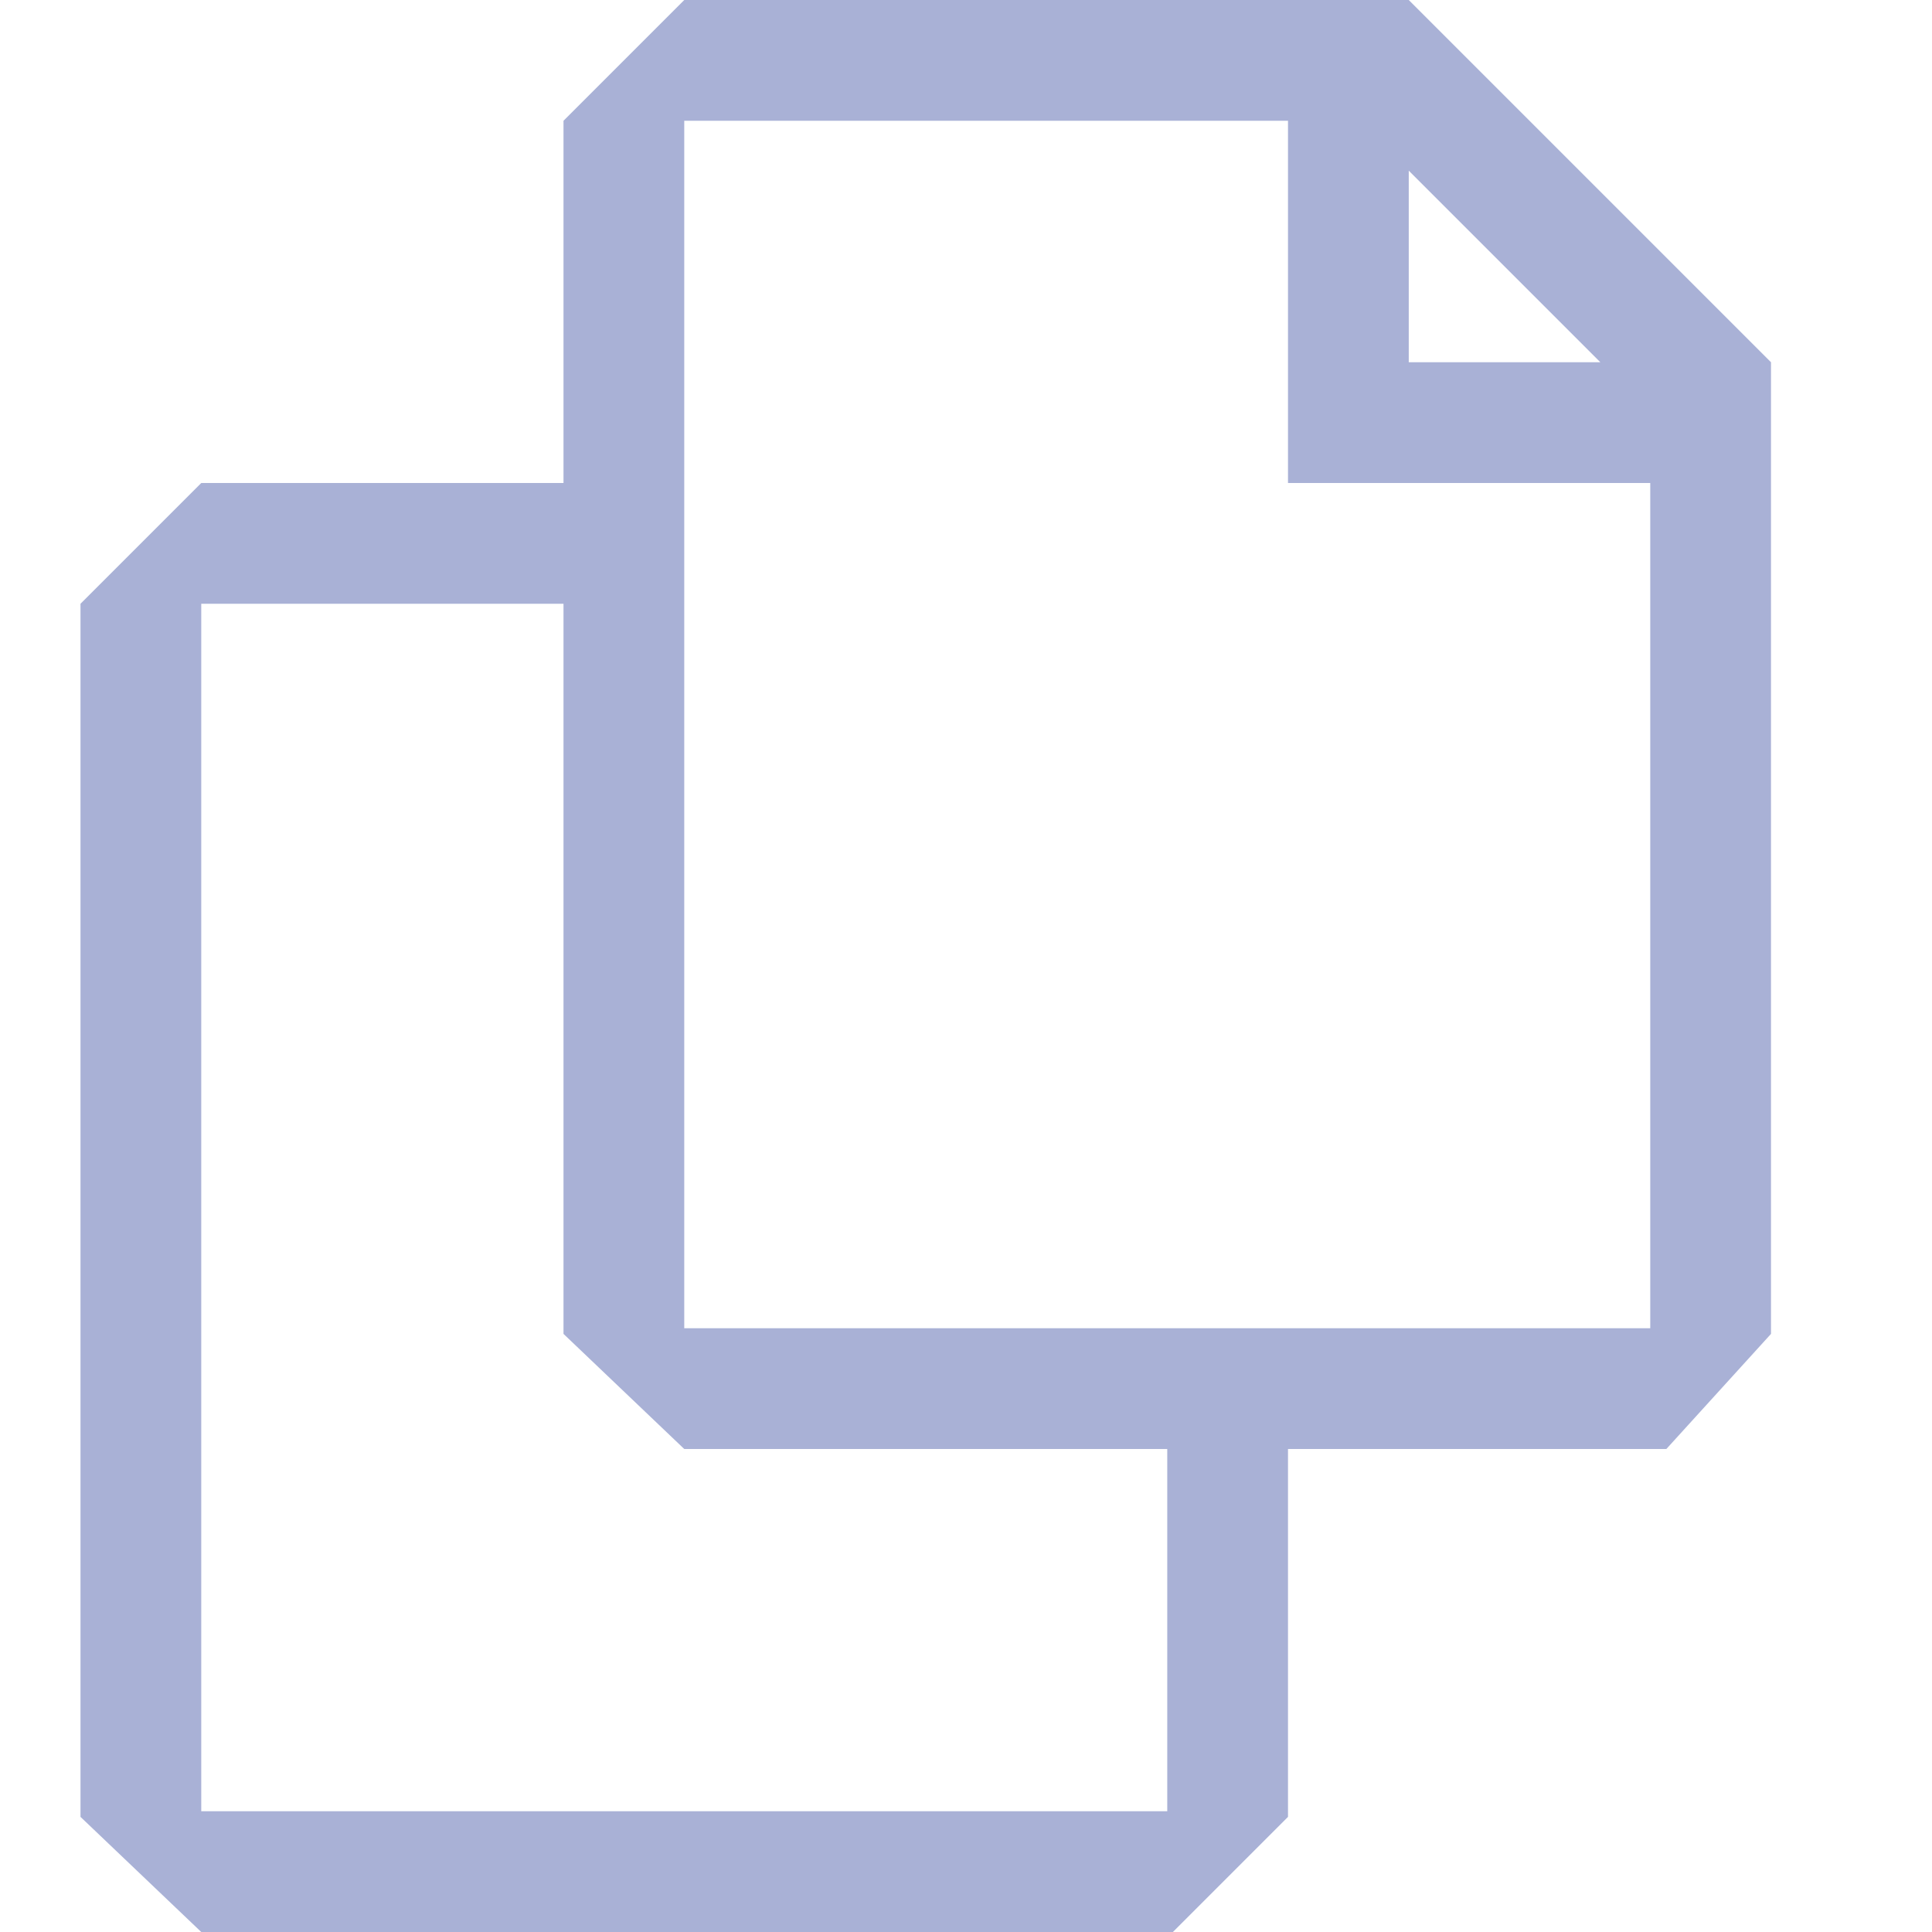
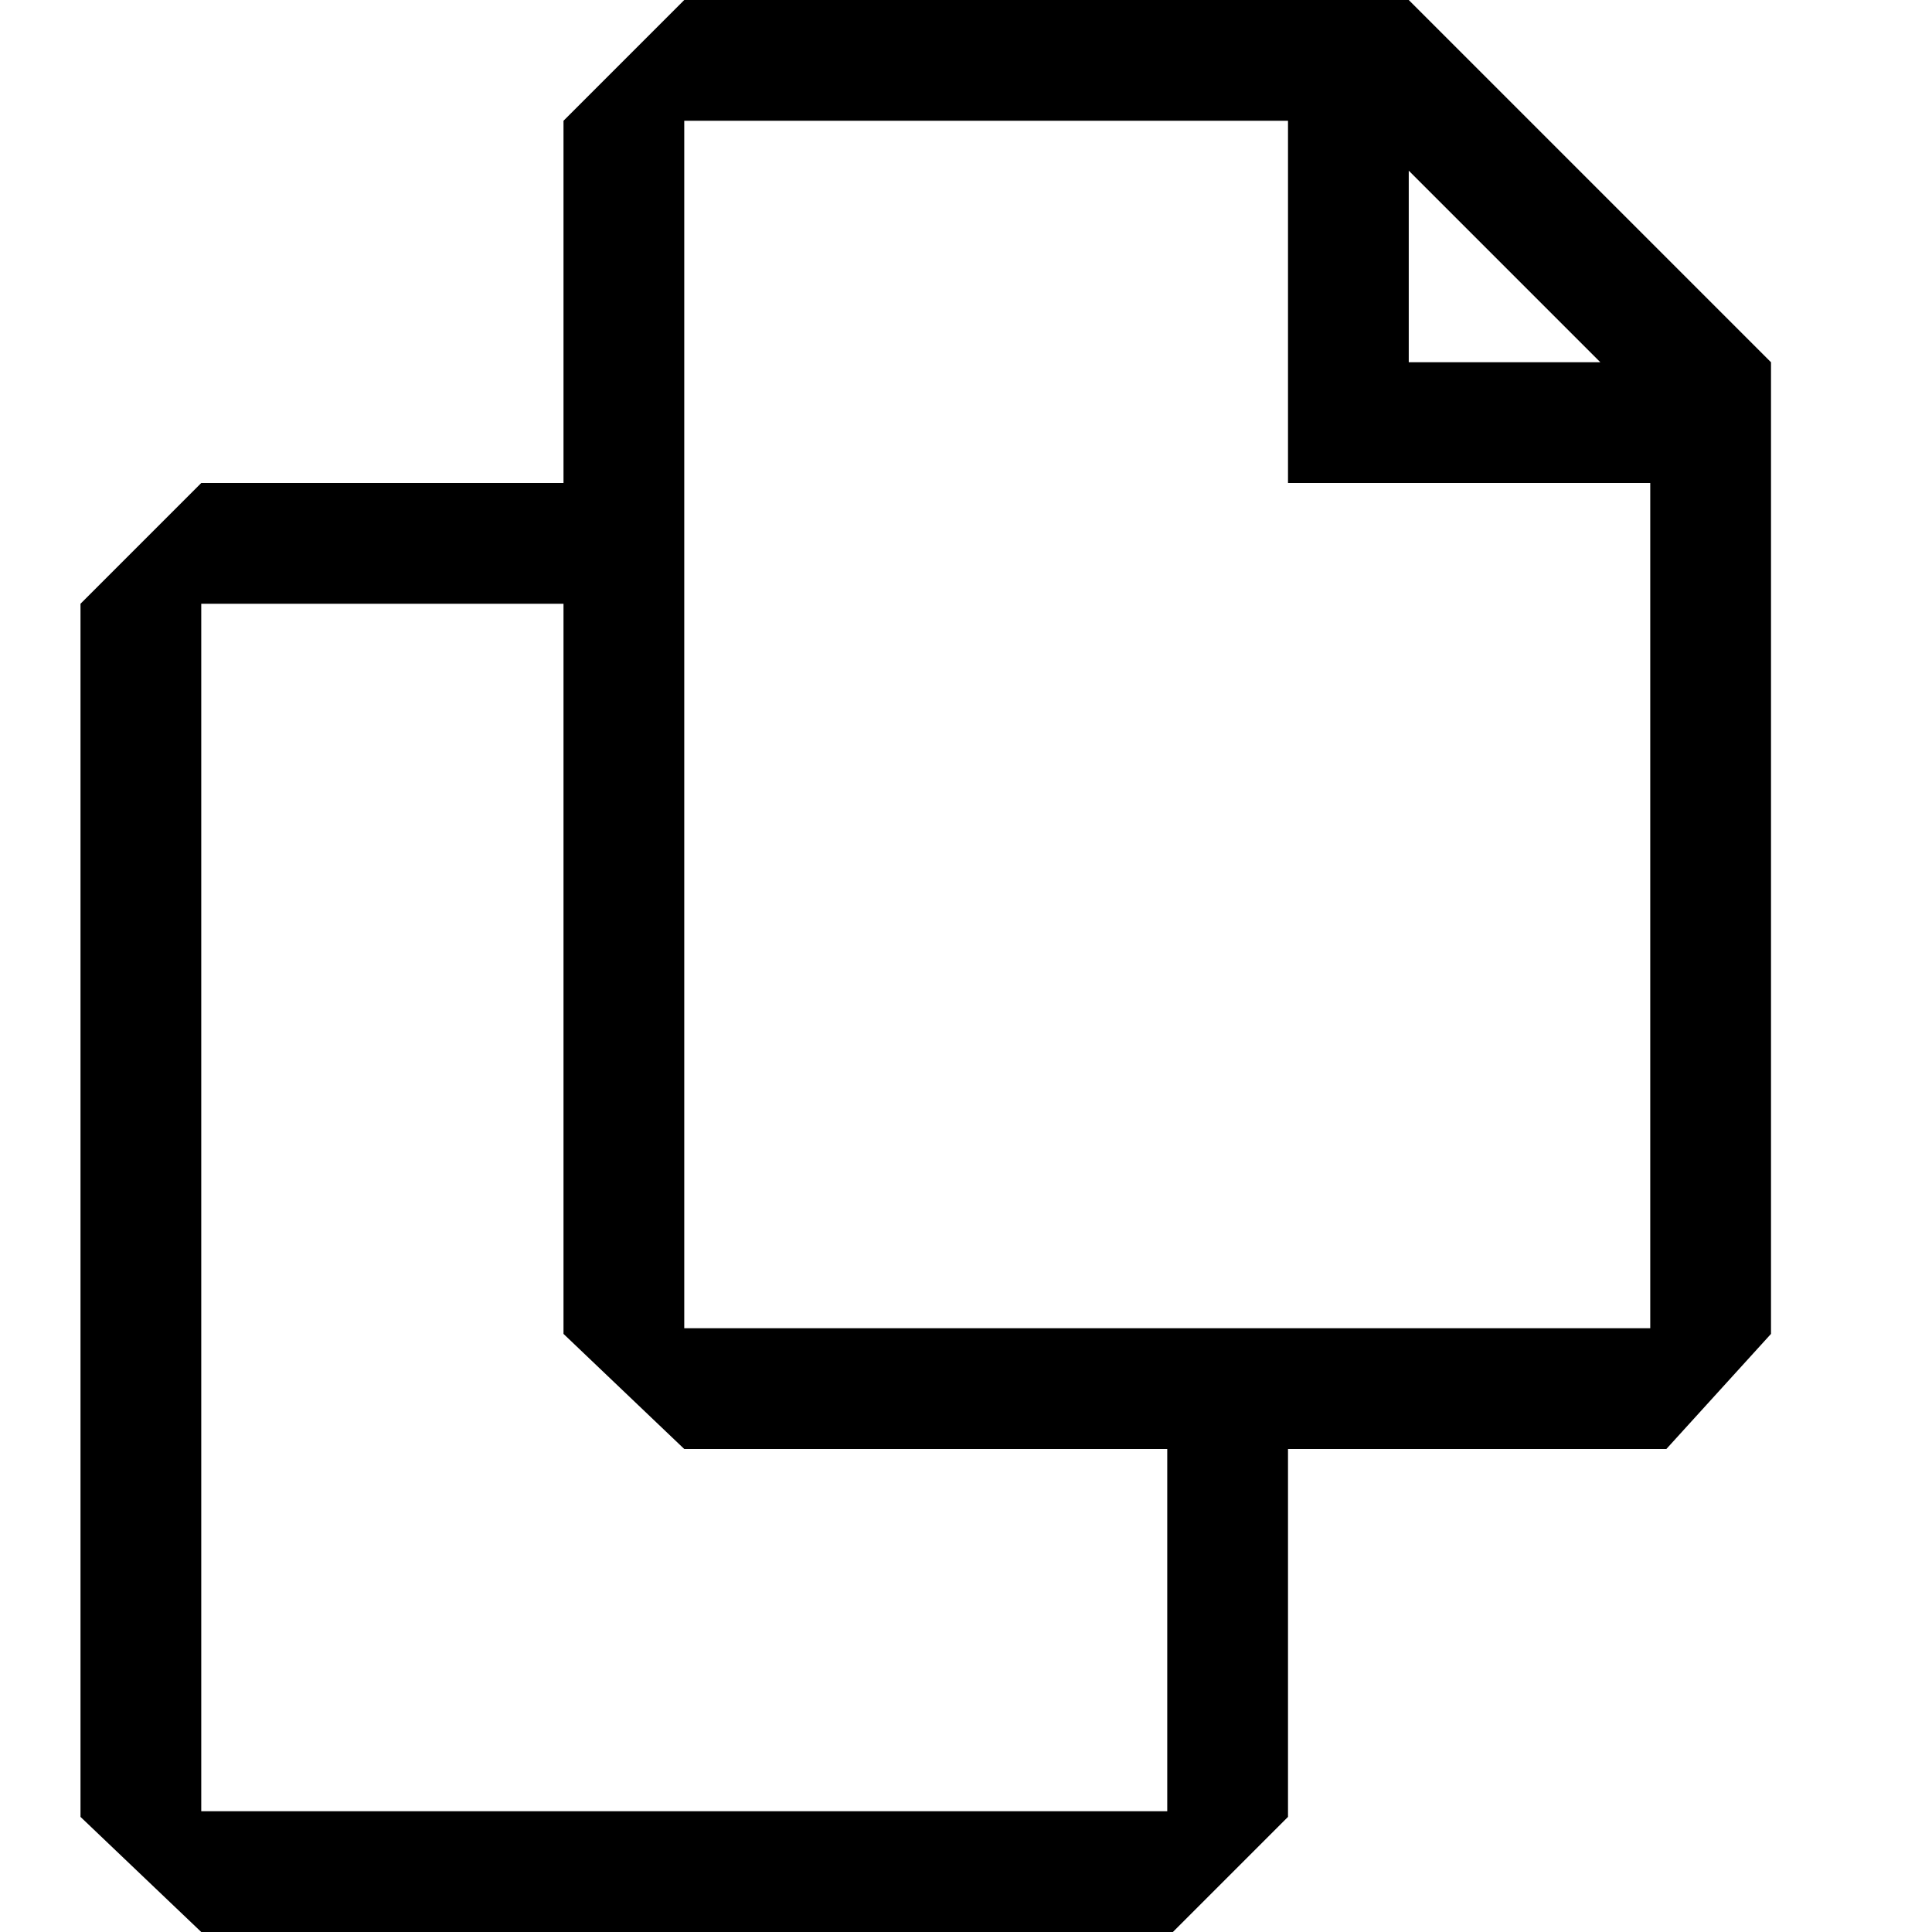
- <svg xmlns="http://www.w3.org/2000/svg" width="24" height="24" viewBox="0 0 24 24" fill=" rgb(169, 177, 214)" class="Sidebar_icon__czDJe">
+ <svg xmlns="http://www.w3.org/2000/svg" width="24" height="24" viewBox="0 0 24 24" fill="currentcolor" class="Sidebar_icon__czDJe">
  <path d="M17.5 0h-9L7 1.5V6H2.5L1 7.5v15.07L2.5 24h12.07L16 22.57V18h4.7l1.3-1.43V4.5L17.5 0zm0 2.12l2.38 2.38H17.5V2.12zm-3 20.38h-12v-15H7v9.07L8.5 18h6v4.5zm6-6h-12v-15H16V6h4.5v10.5z" />
</svg>
